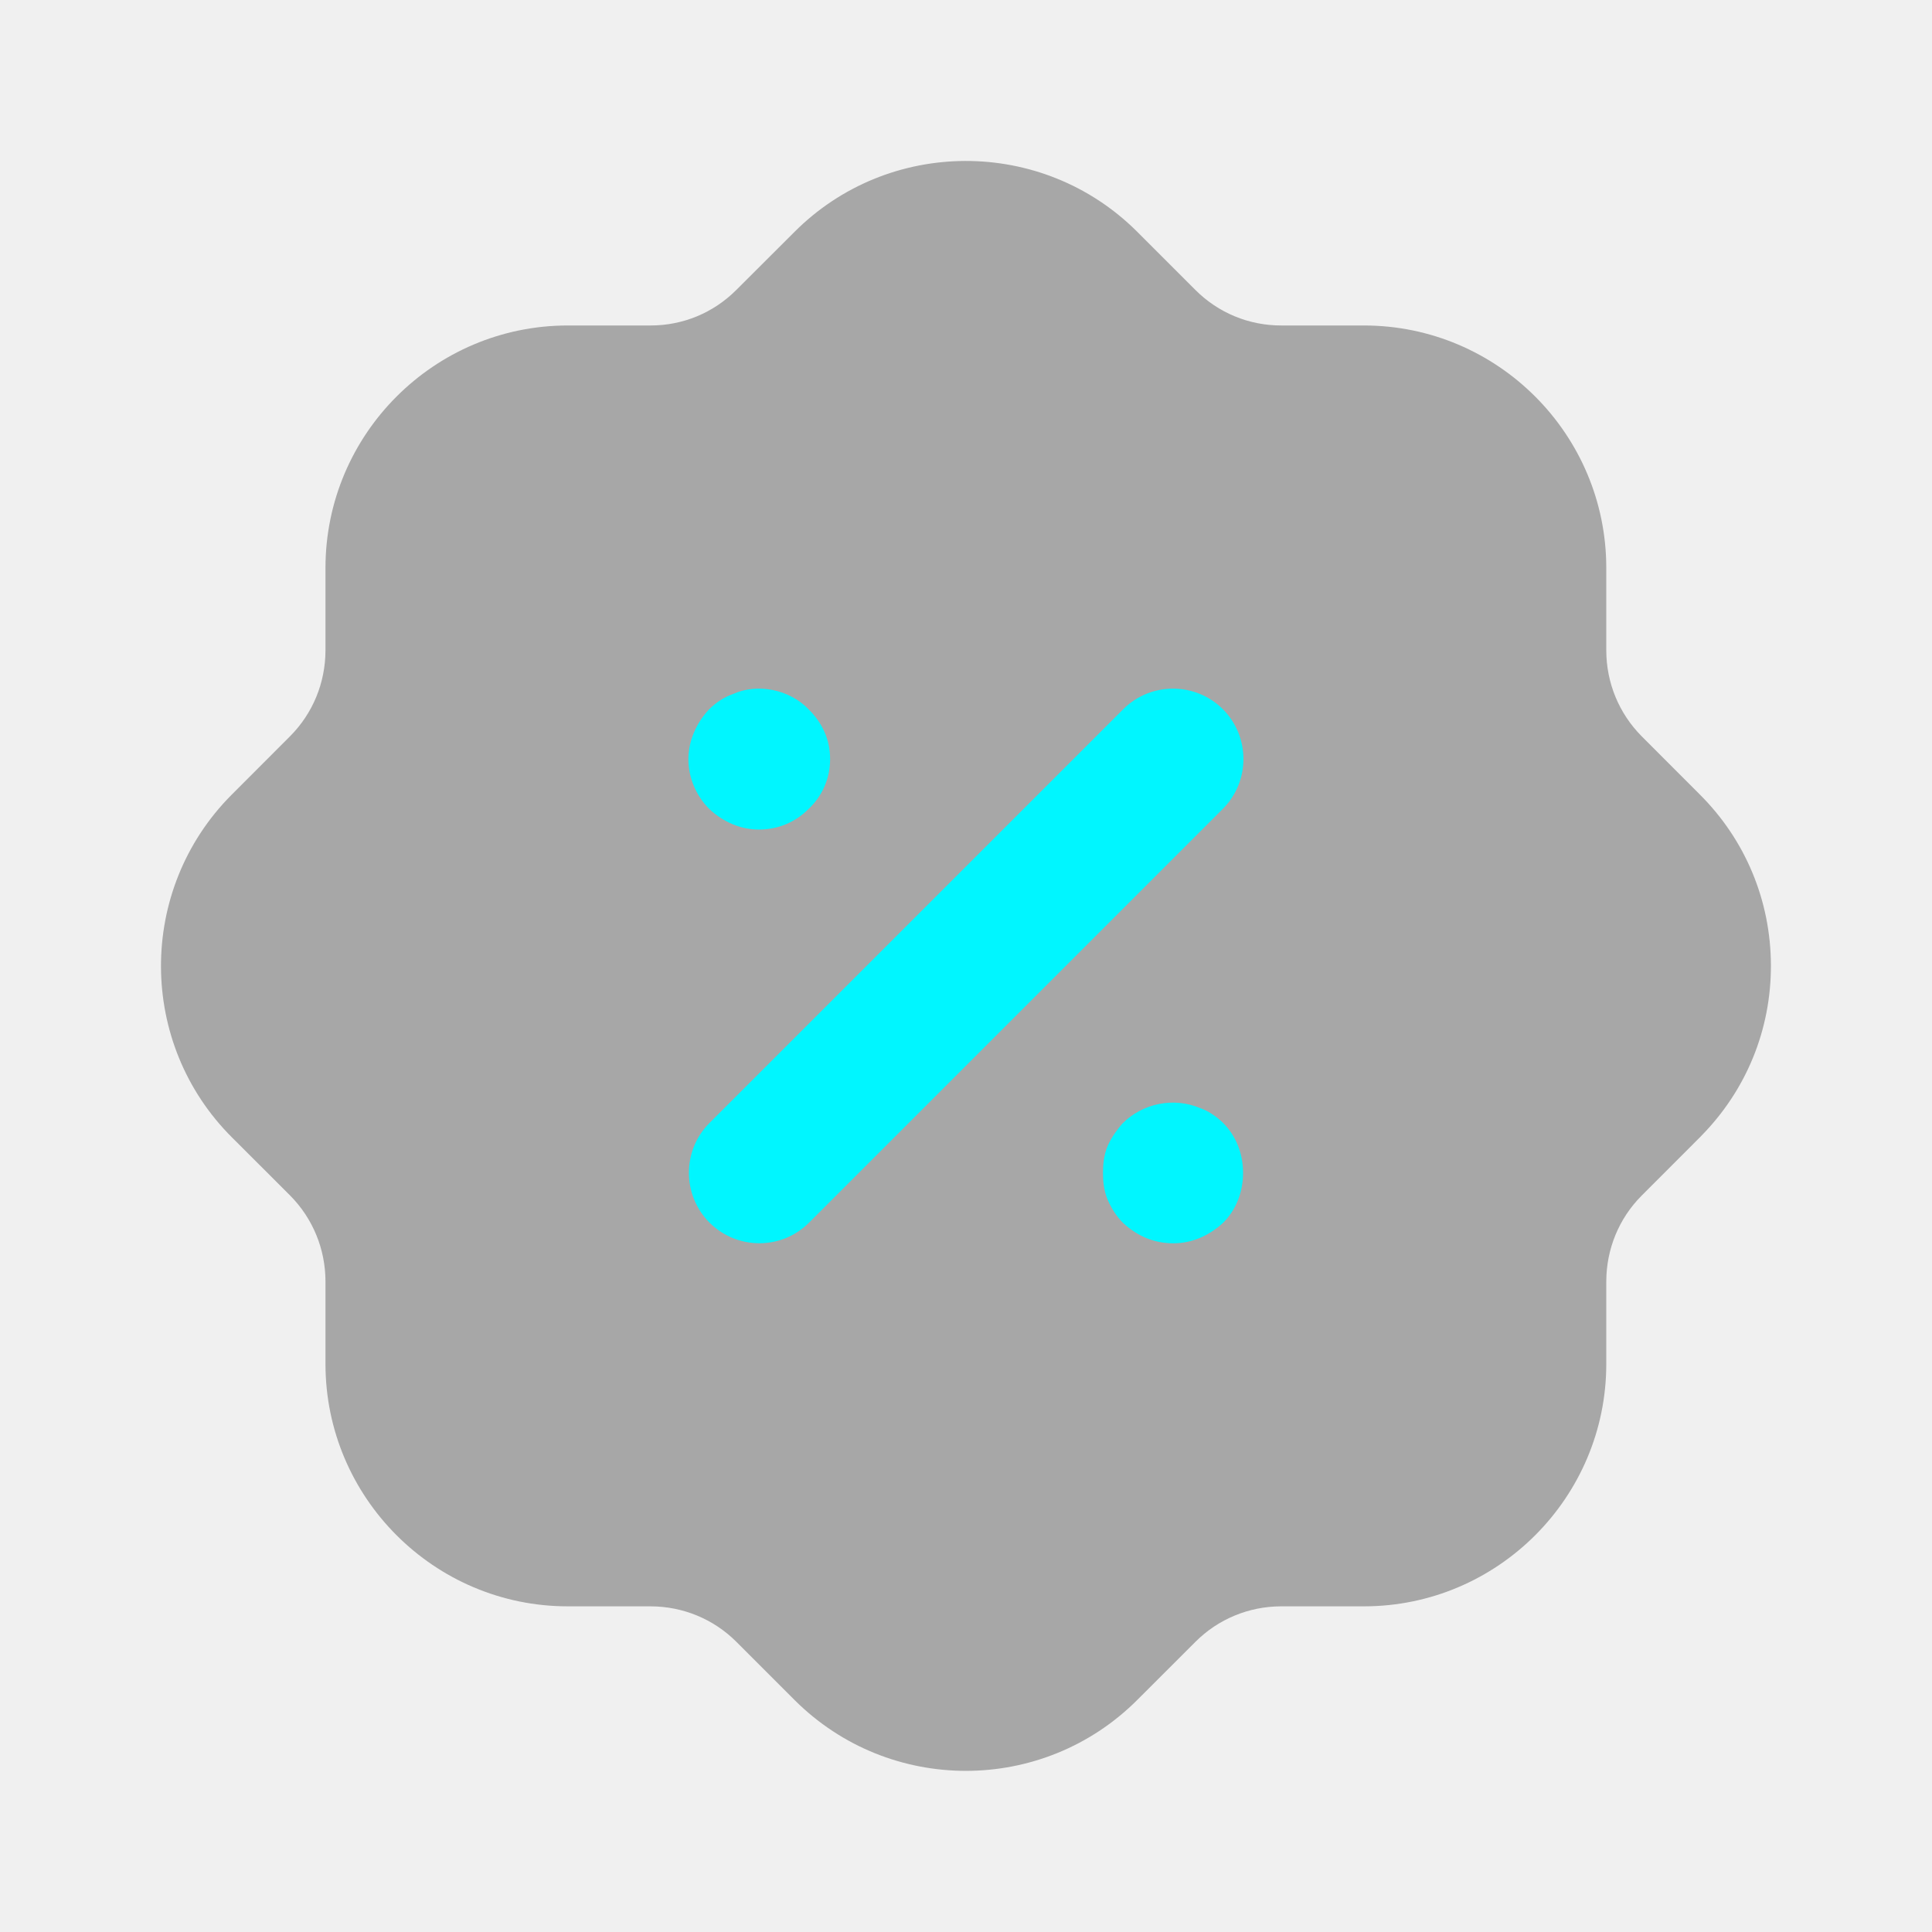
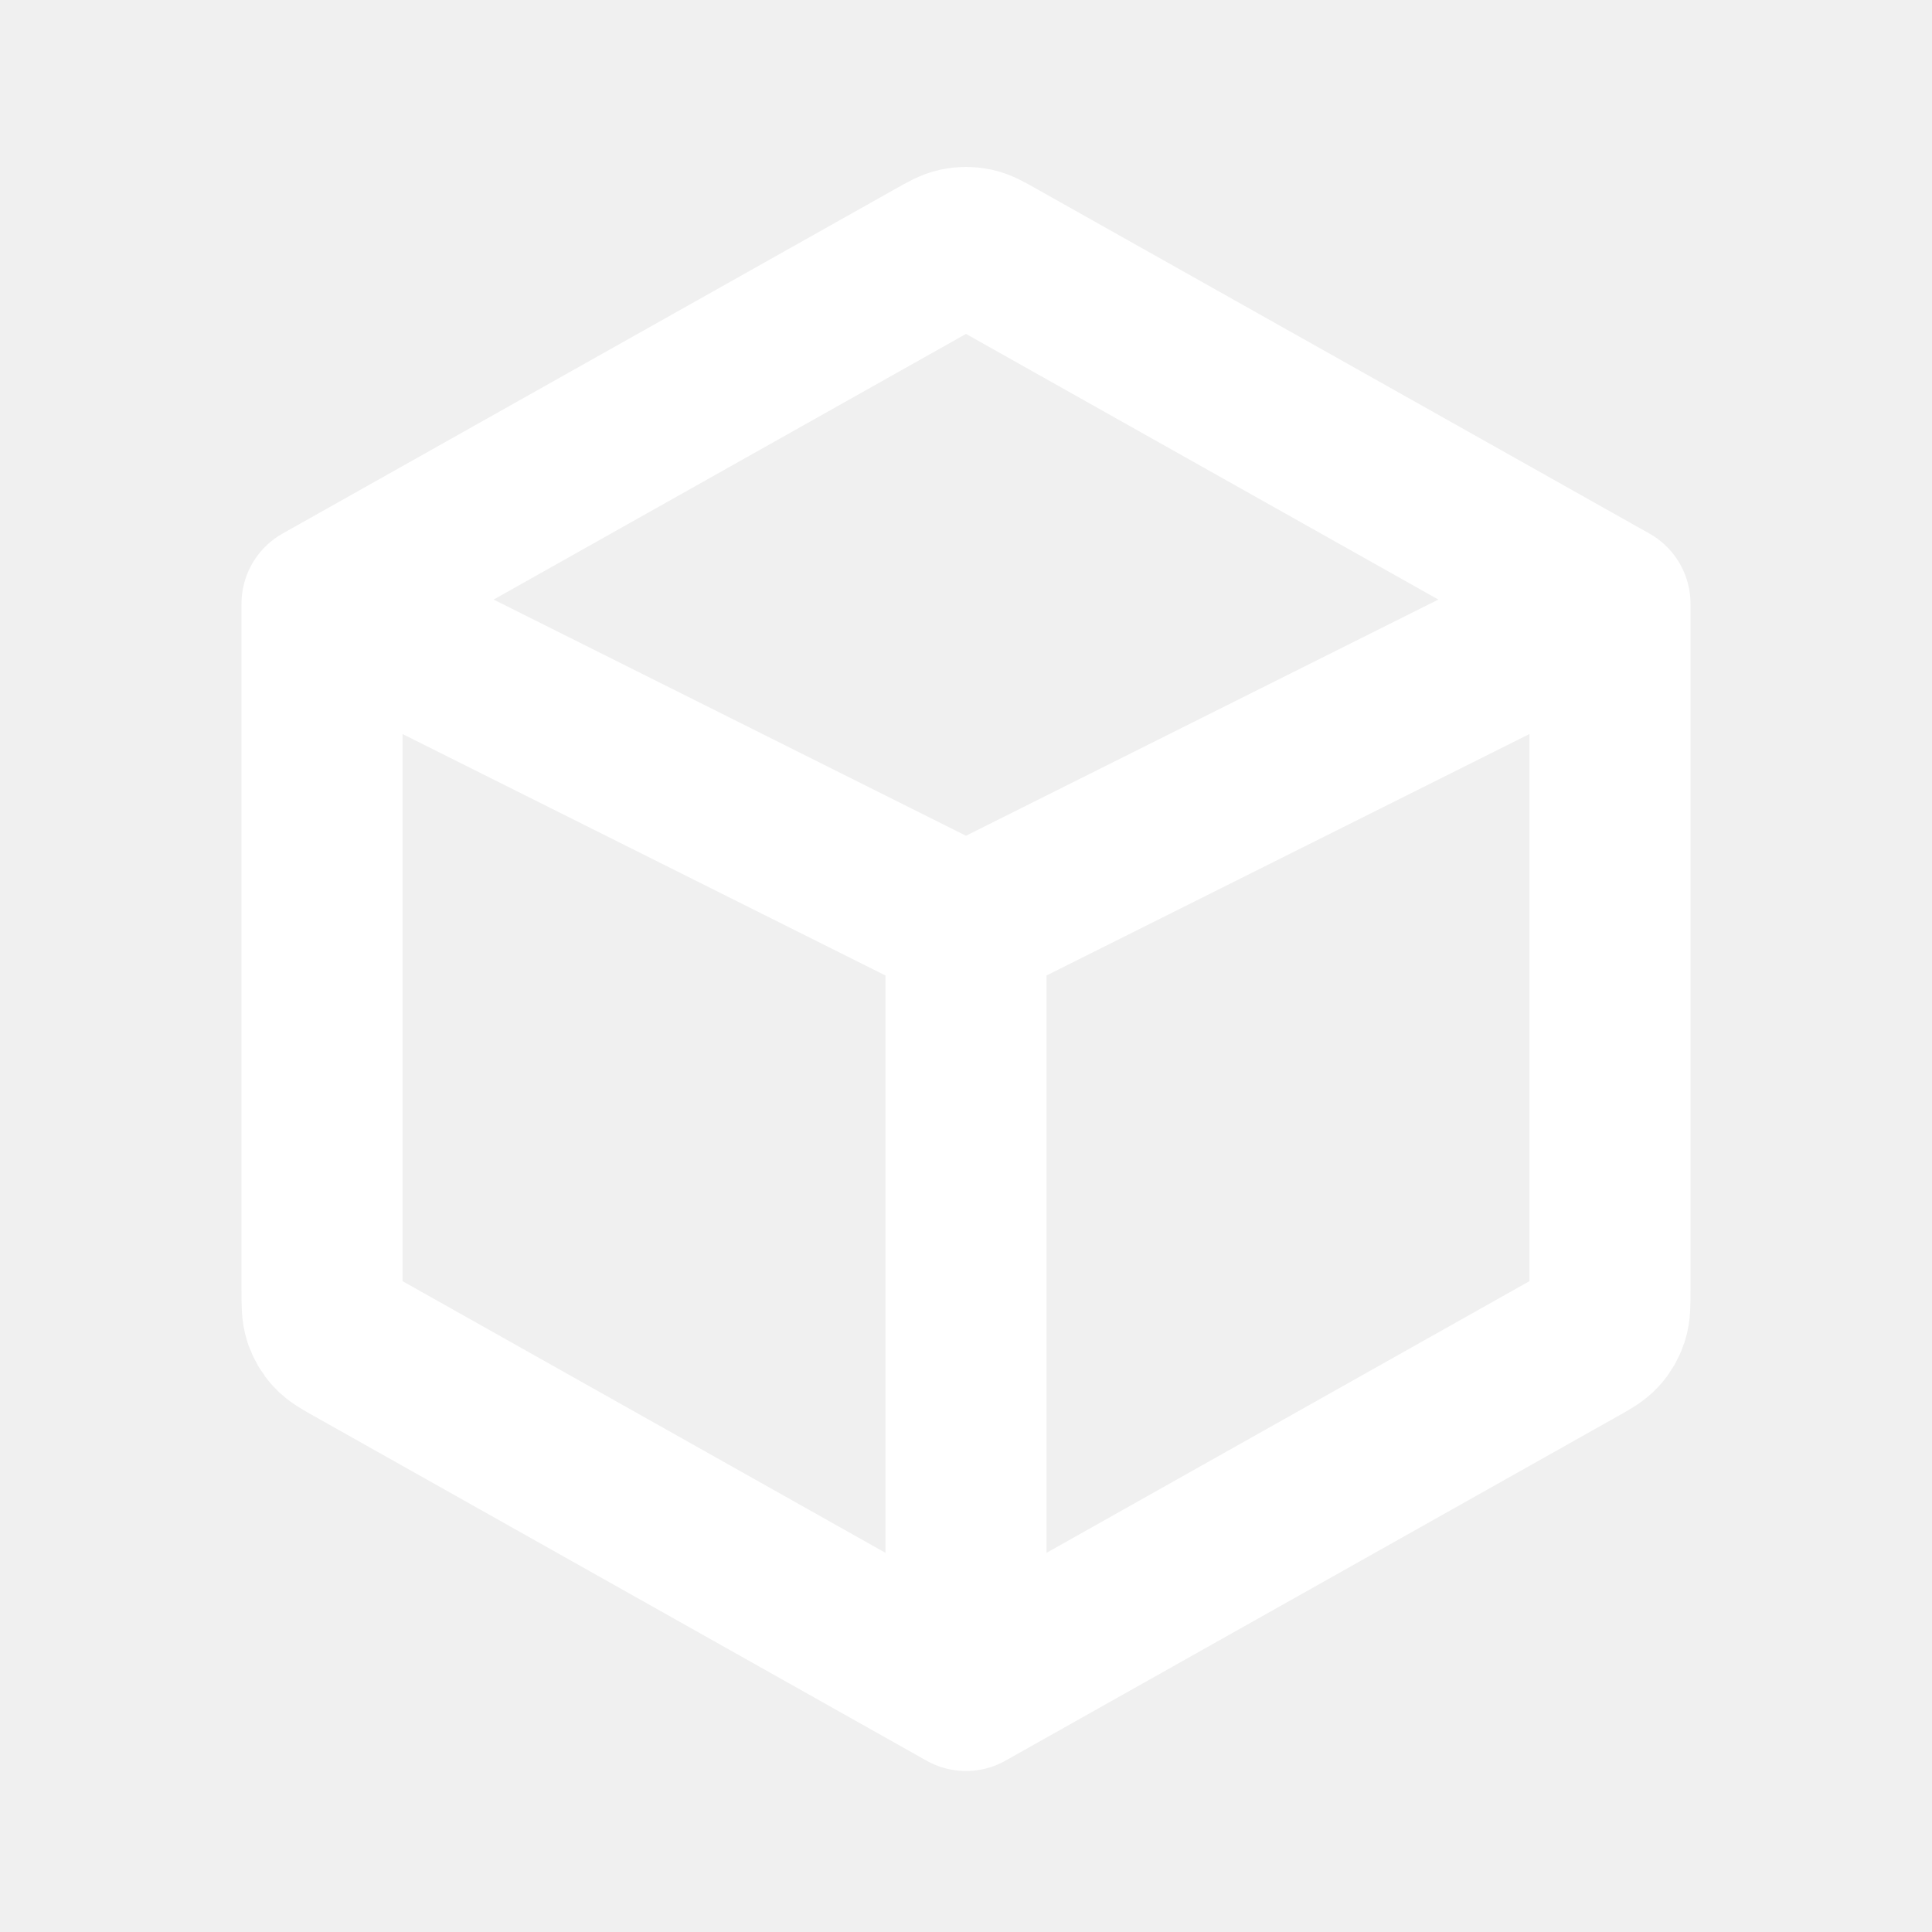
- <svg xmlns="http://www.w3.org/2000/svg" width="32" height="32" viewBox="0 0 32 32" fill="none">
-   <path opacity="0.4" d="M15.999 29.331C14.973 29.331 13.95 28.942 13.167 28.164L12.194 27.191C11.816 26.815 11.311 26.607 10.775 26.606H9.405C7.192 26.606 5.391 24.804 5.391 22.591V21.22C5.389 20.686 5.181 20.18 4.804 19.8L3.847 18.844C2.279 17.286 2.272 14.738 3.832 13.168L4.805 12.194C5.181 11.816 5.389 11.311 5.391 10.775V9.407C5.391 7.192 7.192 5.391 9.405 5.391H10.776C11.311 5.391 11.815 5.183 12.195 4.803L13.153 3.847C14.712 2.279 17.259 2.271 18.829 3.832L19.803 4.806C20.181 5.183 20.686 5.391 21.22 5.391H22.591C24.804 5.391 26.605 7.192 26.605 9.407V10.776C26.607 11.311 26.815 11.816 27.192 12.196L28.149 13.154C28.908 13.908 29.328 14.914 29.332 15.987C29.335 17.054 28.924 18.058 28.176 18.816C28.163 18.83 28.151 18.844 28.137 18.856L27.191 19.803C26.815 20.18 26.607 20.686 26.605 21.222V22.591C26.605 24.804 24.804 26.606 22.591 26.606H21.22C20.686 26.607 20.18 26.815 19.802 27.192L18.843 28.15C18.061 28.936 17.029 29.331 15.999 29.331" fill="#393939" />
-   <path fill-rule="evenodd" clip-rule="evenodd" d="M13.39 13.401C13.17 13.621 12.885 13.74 12.569 13.74C12.273 13.74 11.982 13.619 11.749 13.4C11.528 13.18 11.402 12.879 11.402 12.573C11.402 12.283 11.525 11.984 11.741 11.753C11.86 11.633 12.001 11.543 12.142 11.495C12.545 11.311 13.08 11.419 13.397 11.752C13.51 11.865 13.597 11.989 13.654 12.119C13.717 12.257 13.749 12.415 13.749 12.573C13.749 12.891 13.622 13.185 13.39 13.401ZM20.254 11.746C19.799 11.293 19.059 11.293 18.605 11.746L11.751 18.6C11.297 19.054 11.297 19.794 11.751 20.25C11.973 20.47 12.265 20.592 12.577 20.592C12.889 20.592 13.181 20.47 13.401 20.25L20.254 13.397C20.709 12.941 20.709 12.202 20.254 11.746ZM19.874 18.352C19.442 18.171 18.93 18.269 18.589 18.611C18.518 18.693 18.418 18.821 18.35 18.972C18.278 19.135 18.269 19.309 18.269 19.427C18.269 19.544 18.278 19.717 18.35 19.88C18.417 20.029 18.497 20.151 18.602 20.256C18.844 20.48 19.124 20.593 19.436 20.593C19.732 20.593 20.022 20.473 20.261 20.251C20.473 20.039 20.589 19.745 20.589 19.427C20.589 19.107 20.473 18.815 20.26 18.601C20.142 18.485 20.001 18.395 19.874 18.352Z" fill="#00F6FF" />
+ <svg xmlns="http://www.w3.org/2000/svg" width="50px" height="50px" viewBox="0 0 24 24" fill="none">
+   <path d="M4 7.5L11.608 3.221C11.751 3.14 11.822 3.1 11.898 3.084C11.965 3.07 12.035 3.07 12.102 3.084C12.178 3.1 12.249 3.14 12.392 3.221L20 7.5M4 7.5V16.032C4 16.203 4 16.288 4.025 16.364C4.047 16.431 4.083 16.493 4.131 16.545C4.185 16.604 4.259 16.646 4.408 16.729L12 21M4 7.5L12 11.5M12 21L19.592 16.729C19.741 16.646 19.815 16.604 19.869 16.545C19.917 16.493 19.953 16.431 19.975 16.364C20 16.288 20 16.203 20 16.032V7.5M12 21V11.5M20 7.5L12 11.5" stroke="#ffffff" stroke-width="2" stroke-linecap="round" stroke-linejoin="round" />
</svg>
